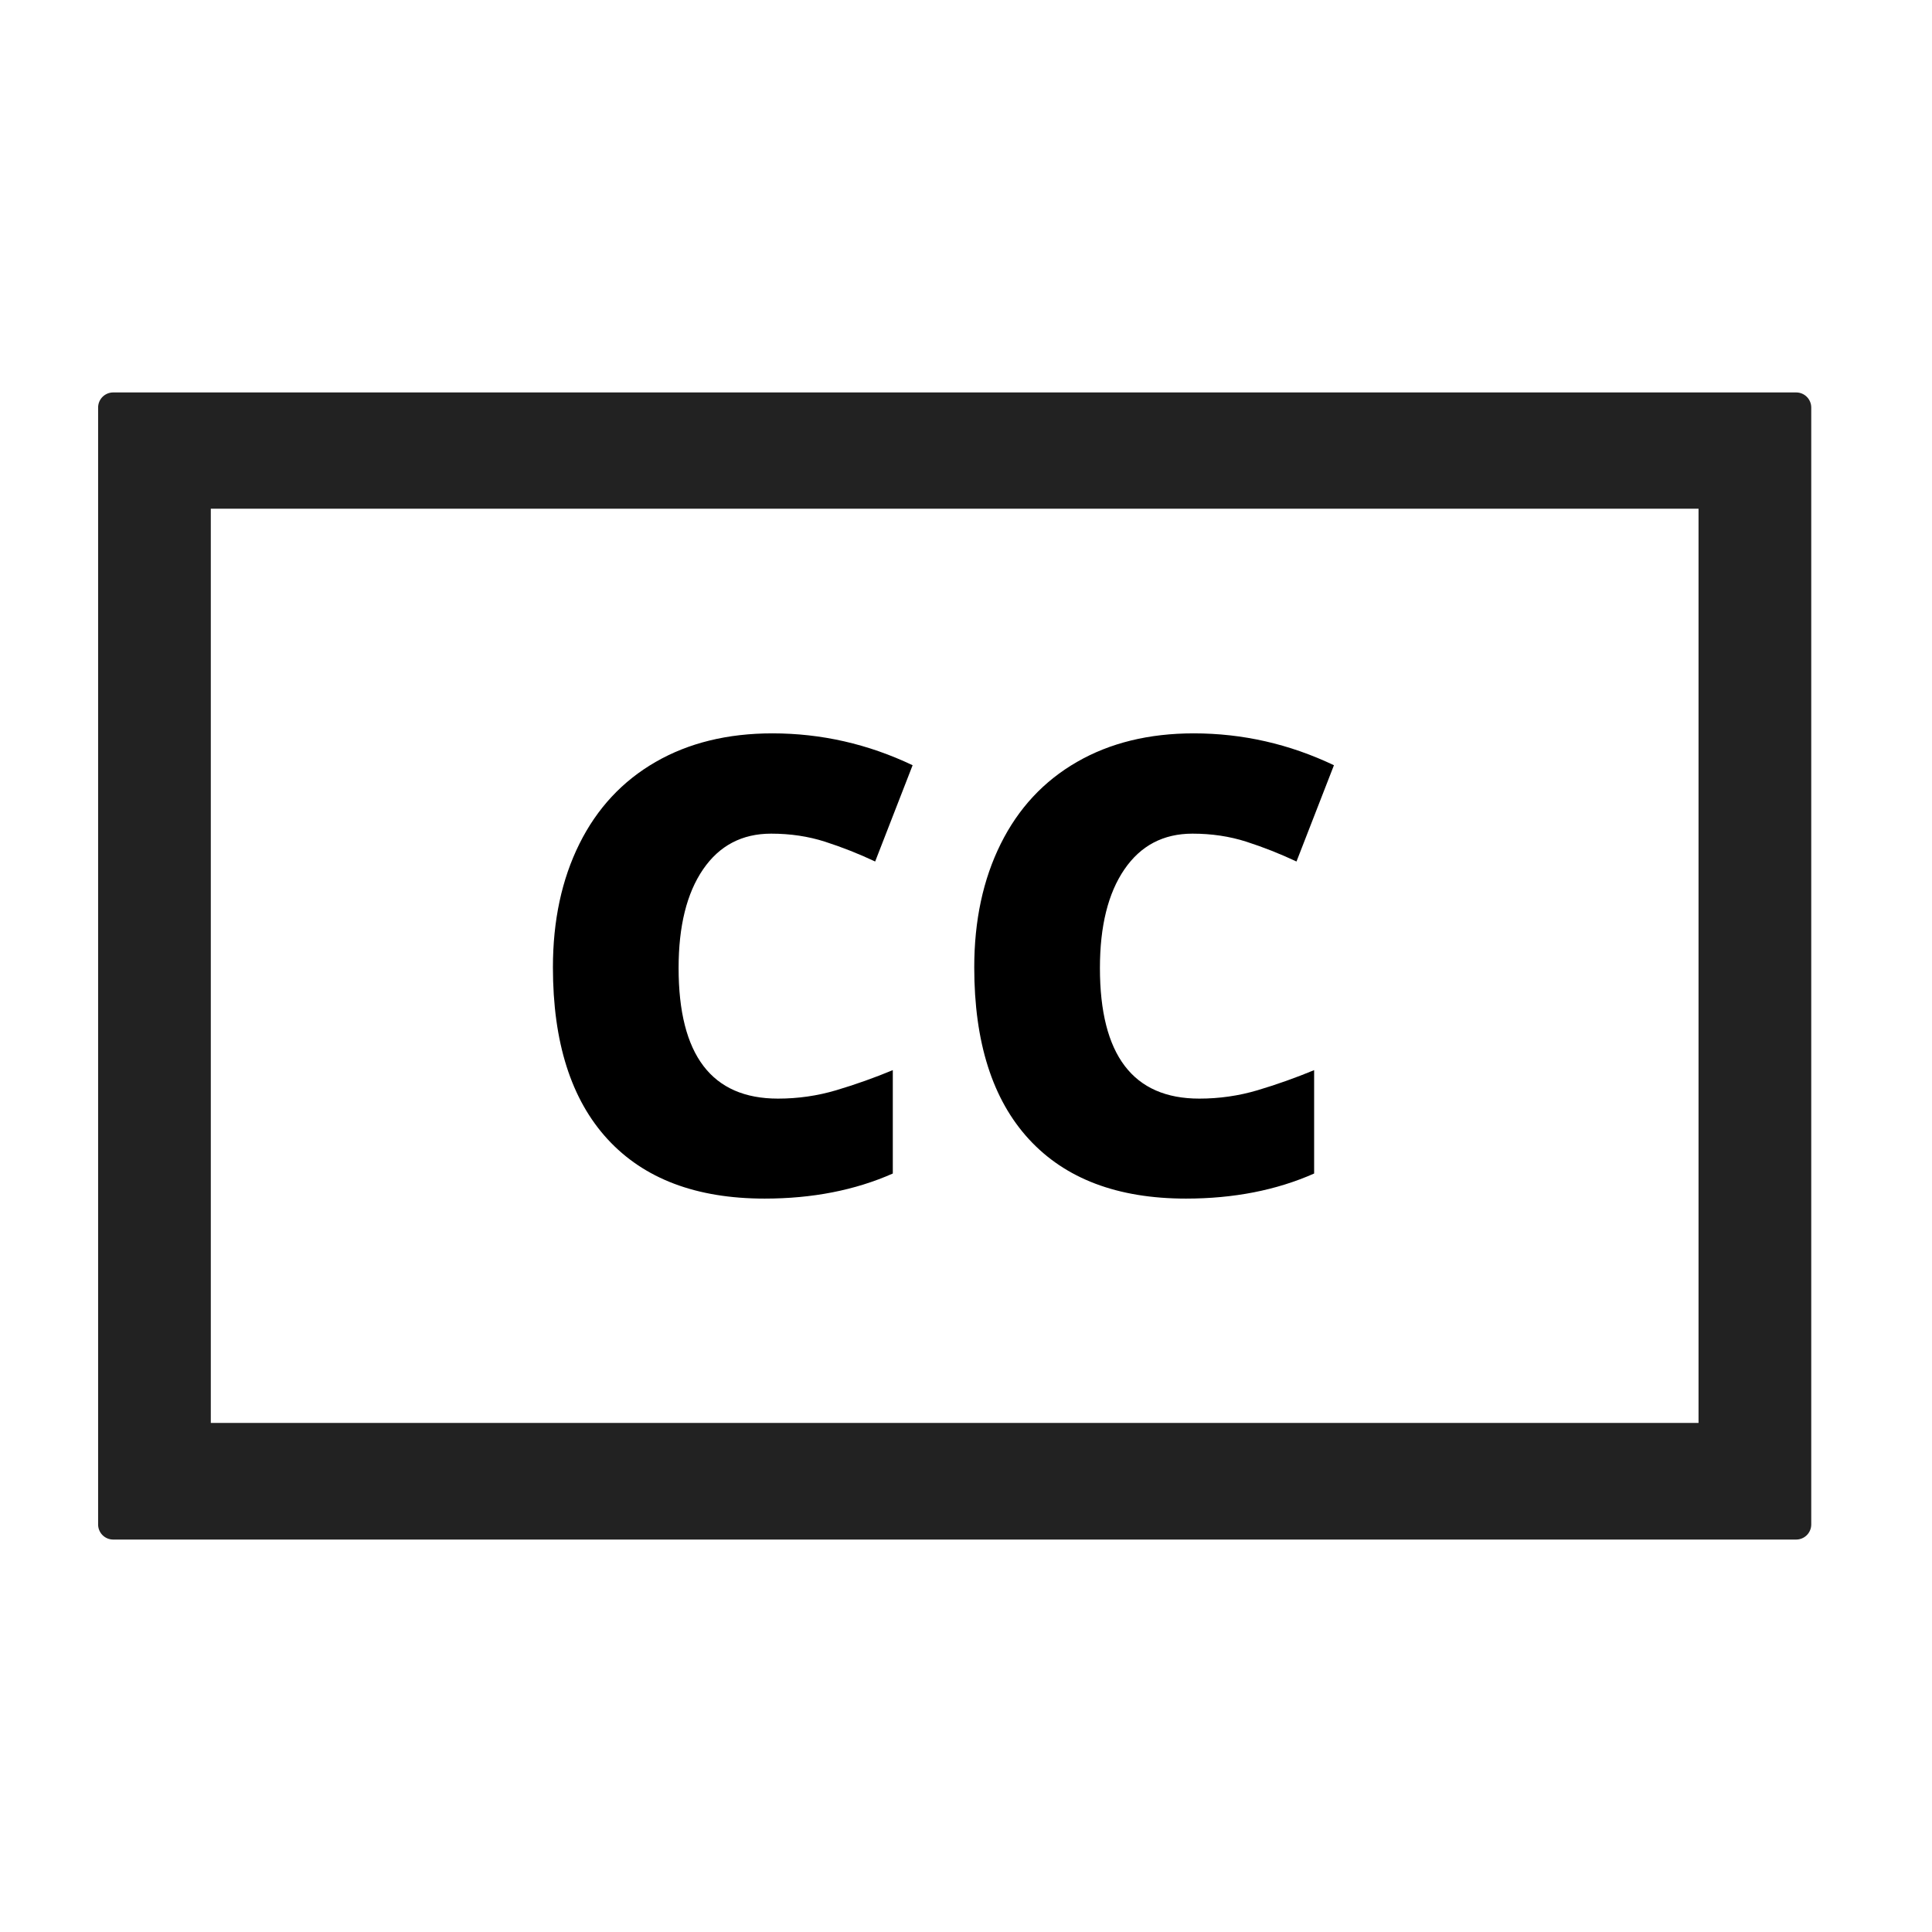
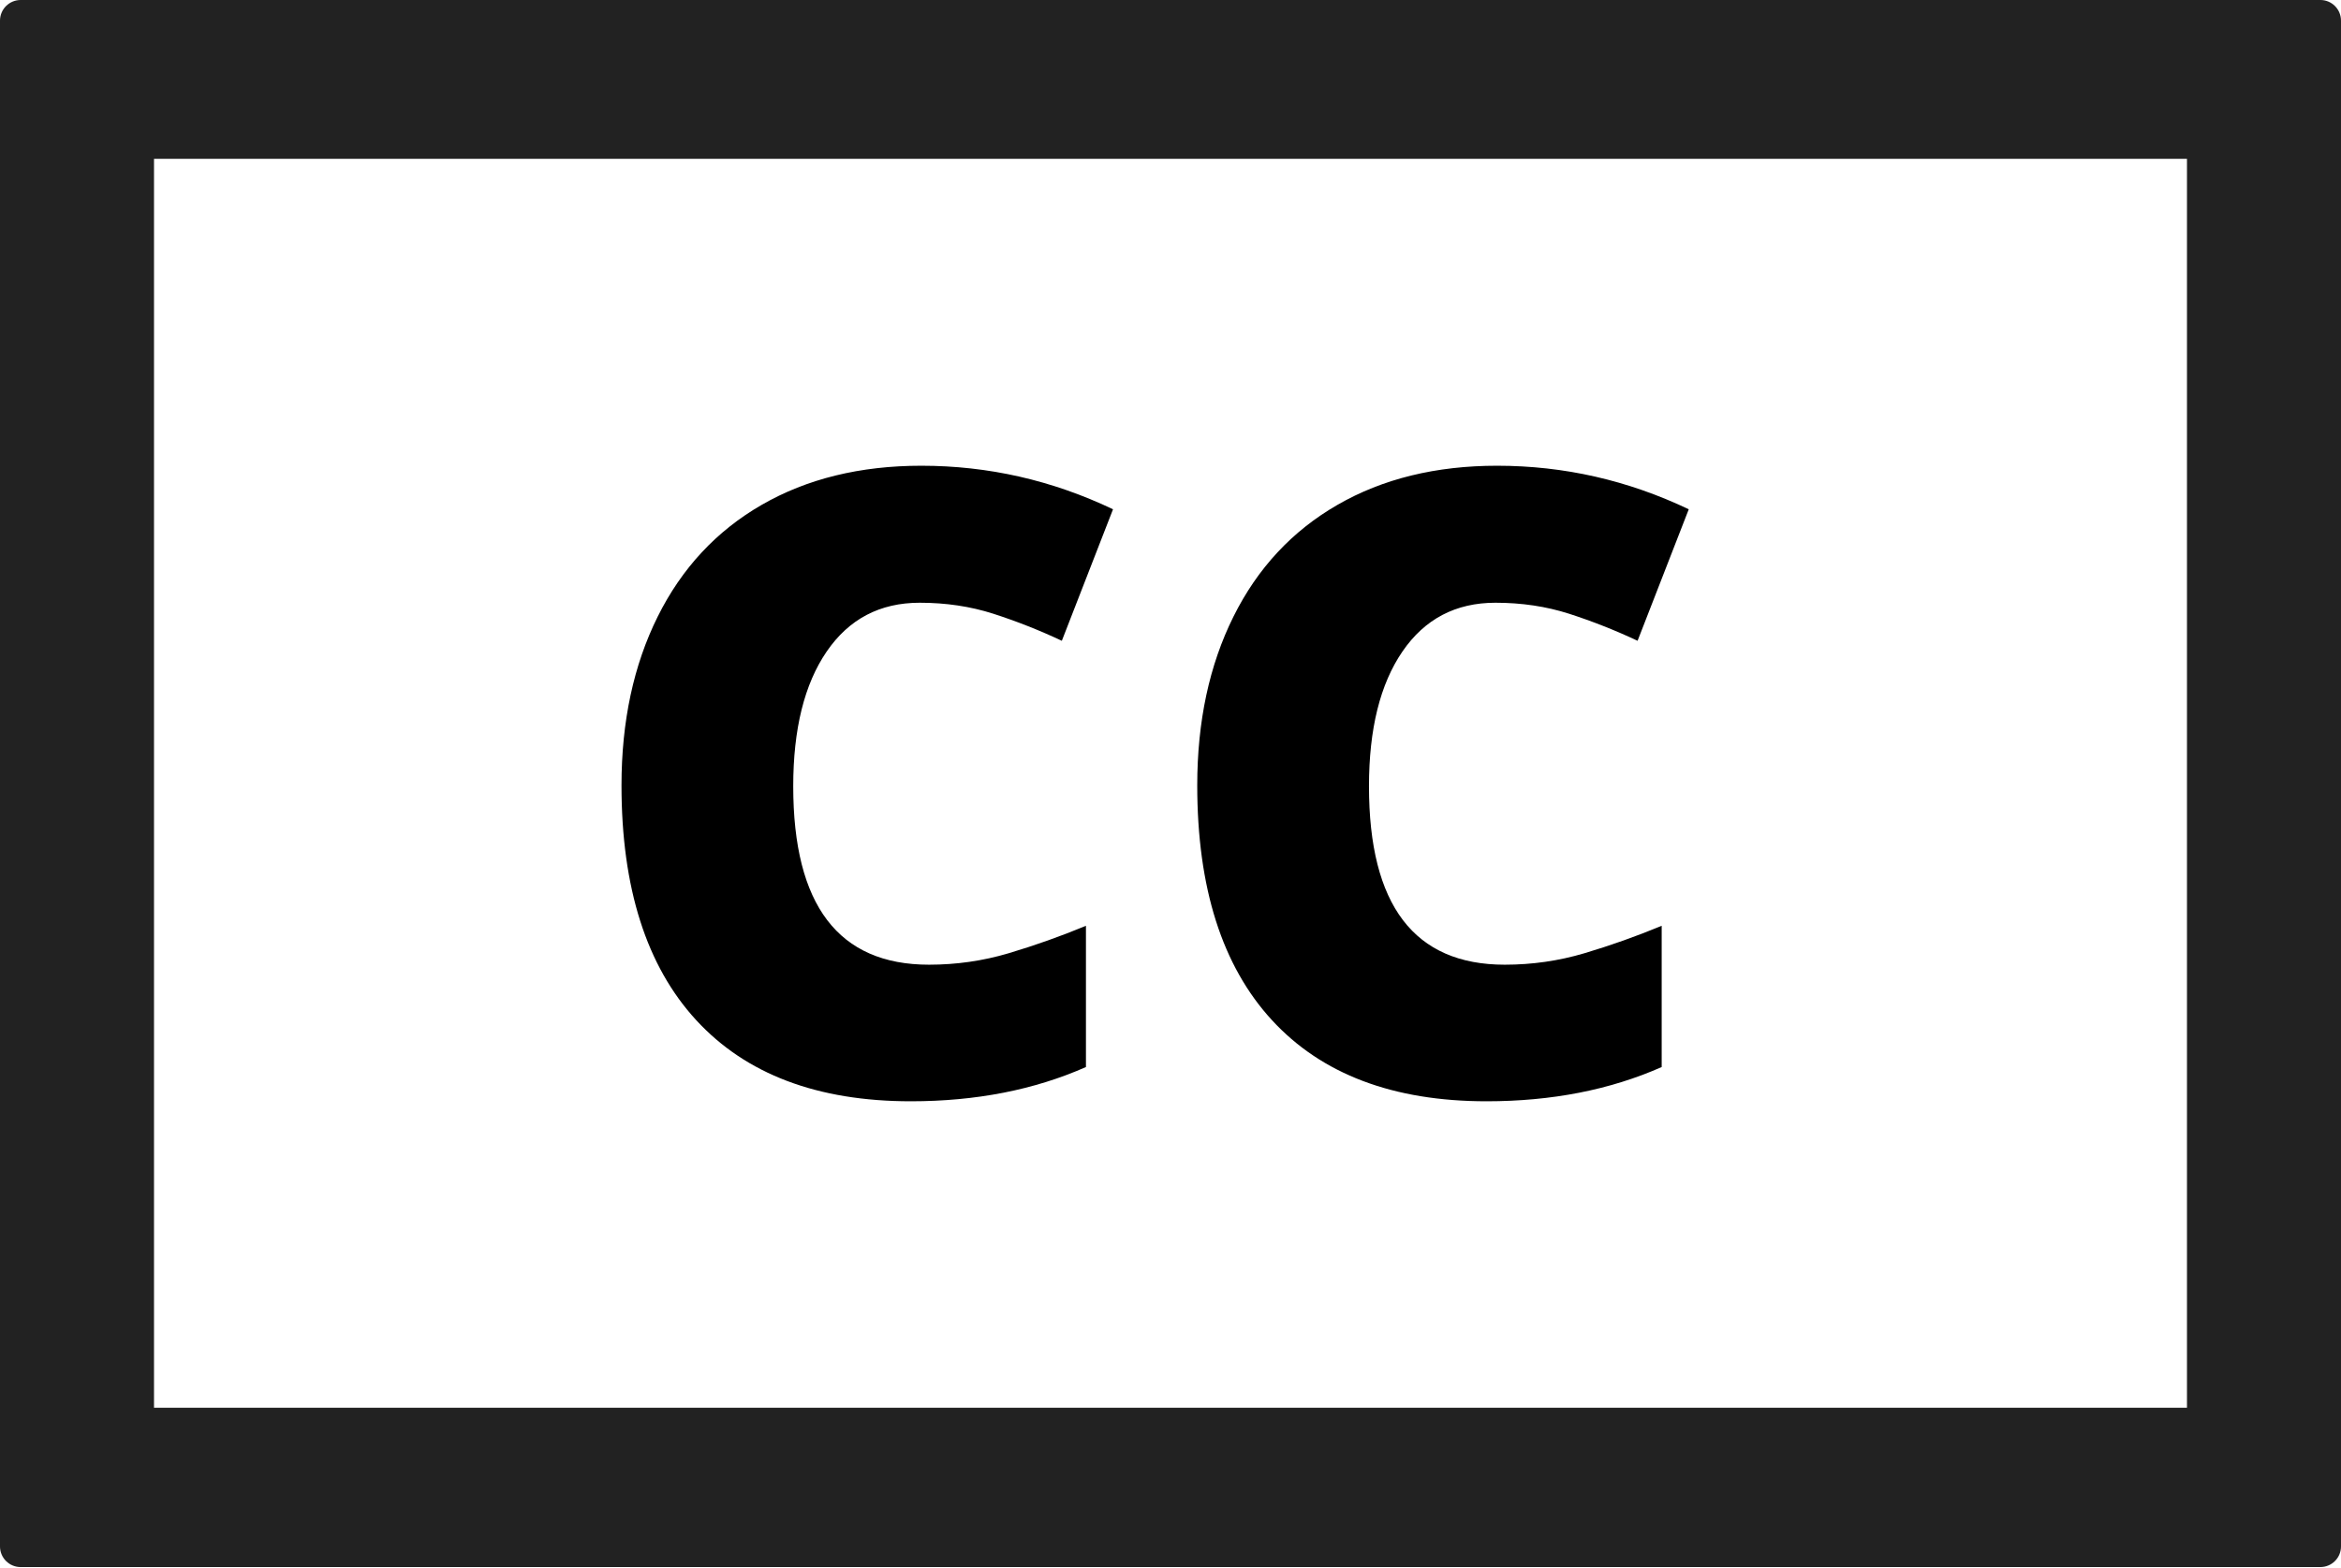
- <svg xmlns="http://www.w3.org/2000/svg" width="256" height="256" viewBox="0 0 256 256">
+ <svg xmlns="http://www.w3.org/2000/svg" width="227" height="152" viewBox="0 0 227 152">
  <g fill="none" fill-rule="evenodd">
-     <path d="M102.182 110.463c-3.856 0-6.864 1.579-9.024 4.737-2.16 3.158-3.24 7.513-3.24 13.064 0 11.539 4.389 17.308 13.166 17.308 2.652 0 5.223-.369 7.71-1.107a77.145 77.145 0 0 0 7.507-2.666v13.699c-5.004 2.215-10.664 3.322-16.98 3.322-9.052 0-15.99-2.625-20.816-7.875-4.826-5.25-7.24-12.838-7.24-22.763 0-6.207 1.17-11.662 3.507-16.366 2.338-4.703 5.702-8.319 10.09-10.848 4.389-2.53 9.55-3.794 15.484-3.794 6.48 0 12.674 1.408 18.58 4.224l-4.963 12.756a55.798 55.798 0 0 0-6.645-2.625c-2.214-.71-4.593-1.066-7.136-1.066zm55.828 0c-3.856 0-6.864 1.579-9.024 4.737-2.16 3.158-3.24 7.513-3.24 13.064 0 11.539 4.389 17.308 13.166 17.308 2.652 0 5.223-.369 7.711-1.107a77.145 77.145 0 0 0 7.506-2.666v13.699c-5.004 2.215-10.664 3.322-16.98 3.322-9.051 0-15.99-2.625-20.816-7.875-4.826-5.25-7.24-12.838-7.24-22.763 0-6.207 1.17-11.662 3.508-16.366 2.337-4.703 5.7-8.319 10.09-10.848 4.388-2.53 9.55-3.794 15.483-3.794 6.48 0 12.674 1.408 18.58 4.224l-4.963 12.756a55.798 55.798 0 0 0-6.645-2.625c-2.214-.71-4.593-1.066-7.136-1.066z" fill="#000" />
-     <path d="M238.003 52c1.103 0 1.997.893 1.997 2.006v147.988a2 2 0 0 1-1.997 2.006H14.997A1.998 1.998 0 0 1 13 201.994V54.006A2 2 0 0 1 14.997 52h223.006zm-12.939 15.405v121.14H27.934V67.405h197.13z" fill="#222" />
+     <path d="M225.003 0C226.106 0 227 .893 227 2.006v147.988a2 2 0 0 1-1.997 2.006H1.997A1.998 1.998 0 0 1 0 149.994V2.006A2 2 0 0 1 1.997 0h223.006zm-12.939 15.405v121.14H14.934V15.405h197.13z" fill="#222" />
+     <path d="M89.182 58.463c-3.856 0-6.864 1.579-9.024 4.737-2.16 3.158-3.24 7.513-3.24 13.064 0 11.539 4.389 17.308 13.166 17.308 2.652 0 5.223-.369 7.71-1.107a77.145 77.145 0 0 0 7.507-2.666v13.699c-5.004 2.215-10.664 3.322-16.98 3.322-9.052 0-15.99-2.625-20.816-7.875-4.826-5.25-7.24-12.838-7.24-22.763 0-6.207 1.17-11.662 3.507-16.366 2.338-4.703 5.702-8.319 10.09-10.848 4.389-2.53 9.55-3.794 15.484-3.794 6.48 0 12.674 1.408 18.58 4.224l-4.963 12.756a55.798 55.798 0 0 0-6.645-2.625c-2.214-.71-4.593-1.066-7.136-1.066zm55.828 0c-3.856 0-6.864 1.579-9.024 4.737-2.16 3.158-3.24 7.513-3.24 13.064 0 11.539 4.389 17.308 13.166 17.308 2.652 0 5.223-.369 7.711-1.107a77.145 77.145 0 0 0 7.506-2.666v13.699c-5.004 2.215-10.664 3.322-16.98 3.322-9.051 0-15.99-2.625-20.816-7.875-4.826-5.25-7.24-12.838-7.24-22.763 0-6.207 1.17-11.662 3.508-16.366 2.337-4.703 5.7-8.319 10.09-10.848 4.388-2.53 9.55-3.794 15.483-3.794 6.48 0 12.674 1.408 18.58 4.224l-4.963 12.756a55.798 55.798 0 0 0-6.645-2.625c-2.214-.71-4.593-1.066-7.136-1.066z" fill="#000" />
  </g>
</svg>
